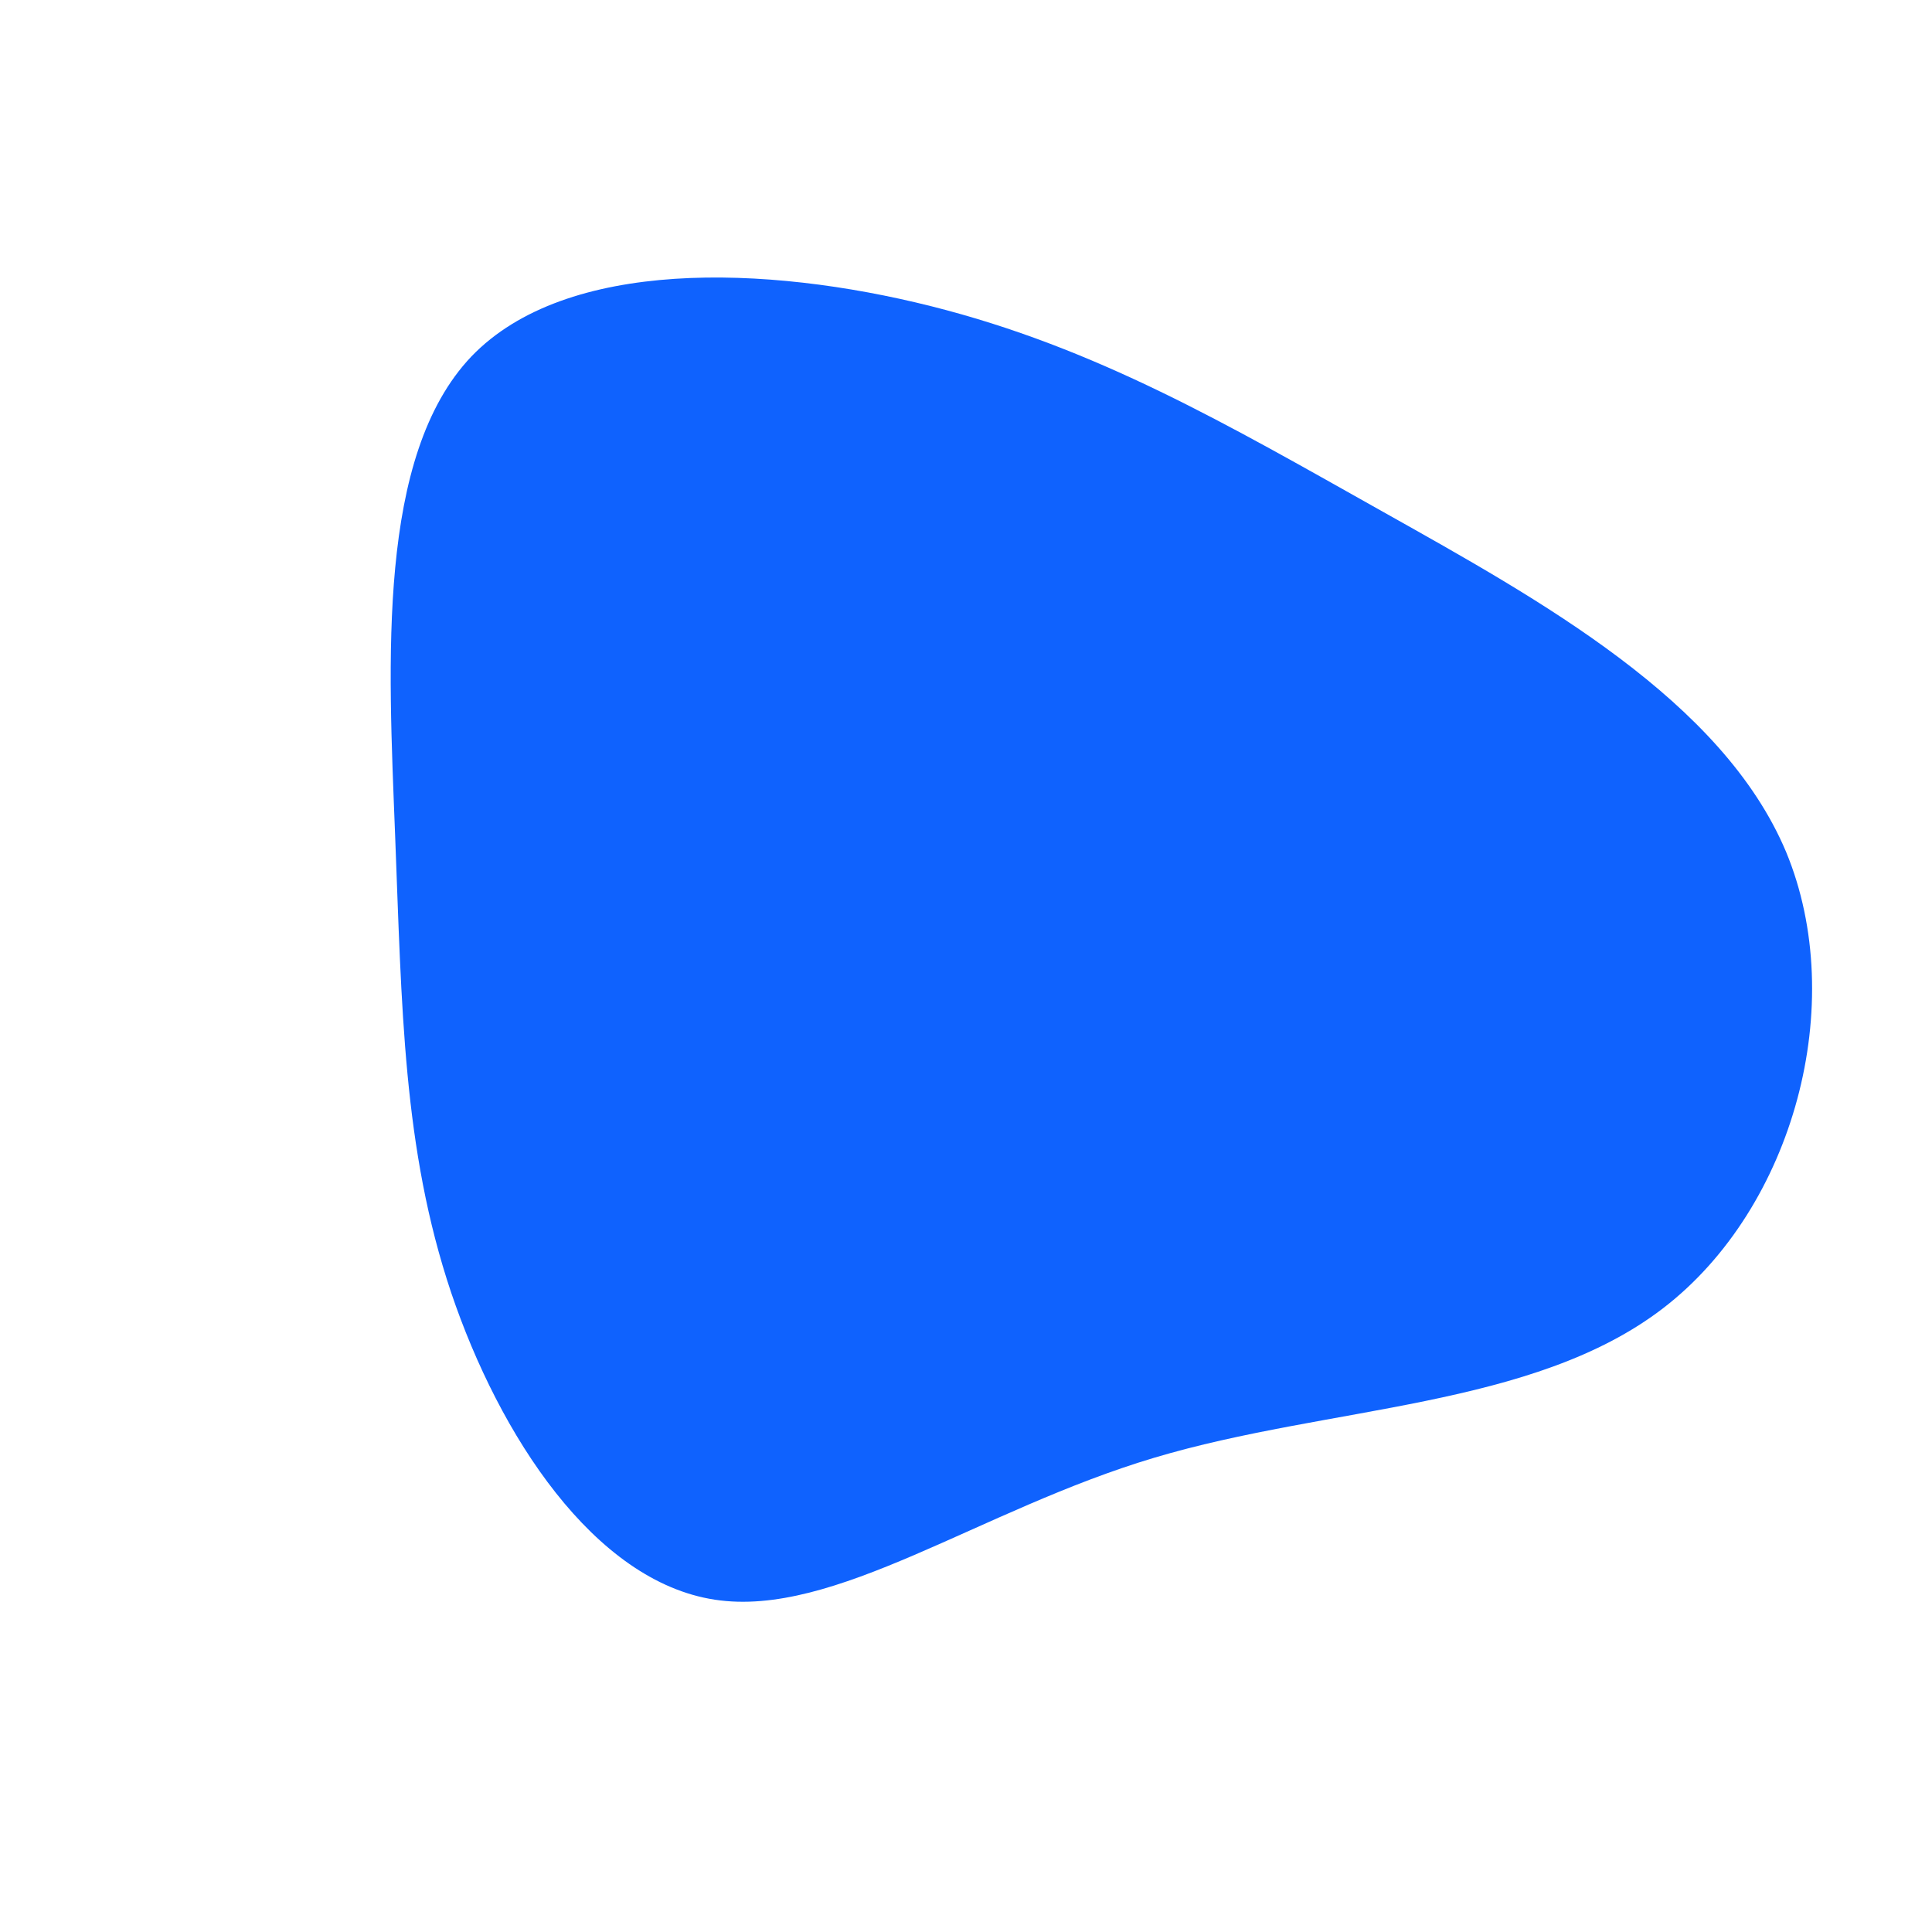
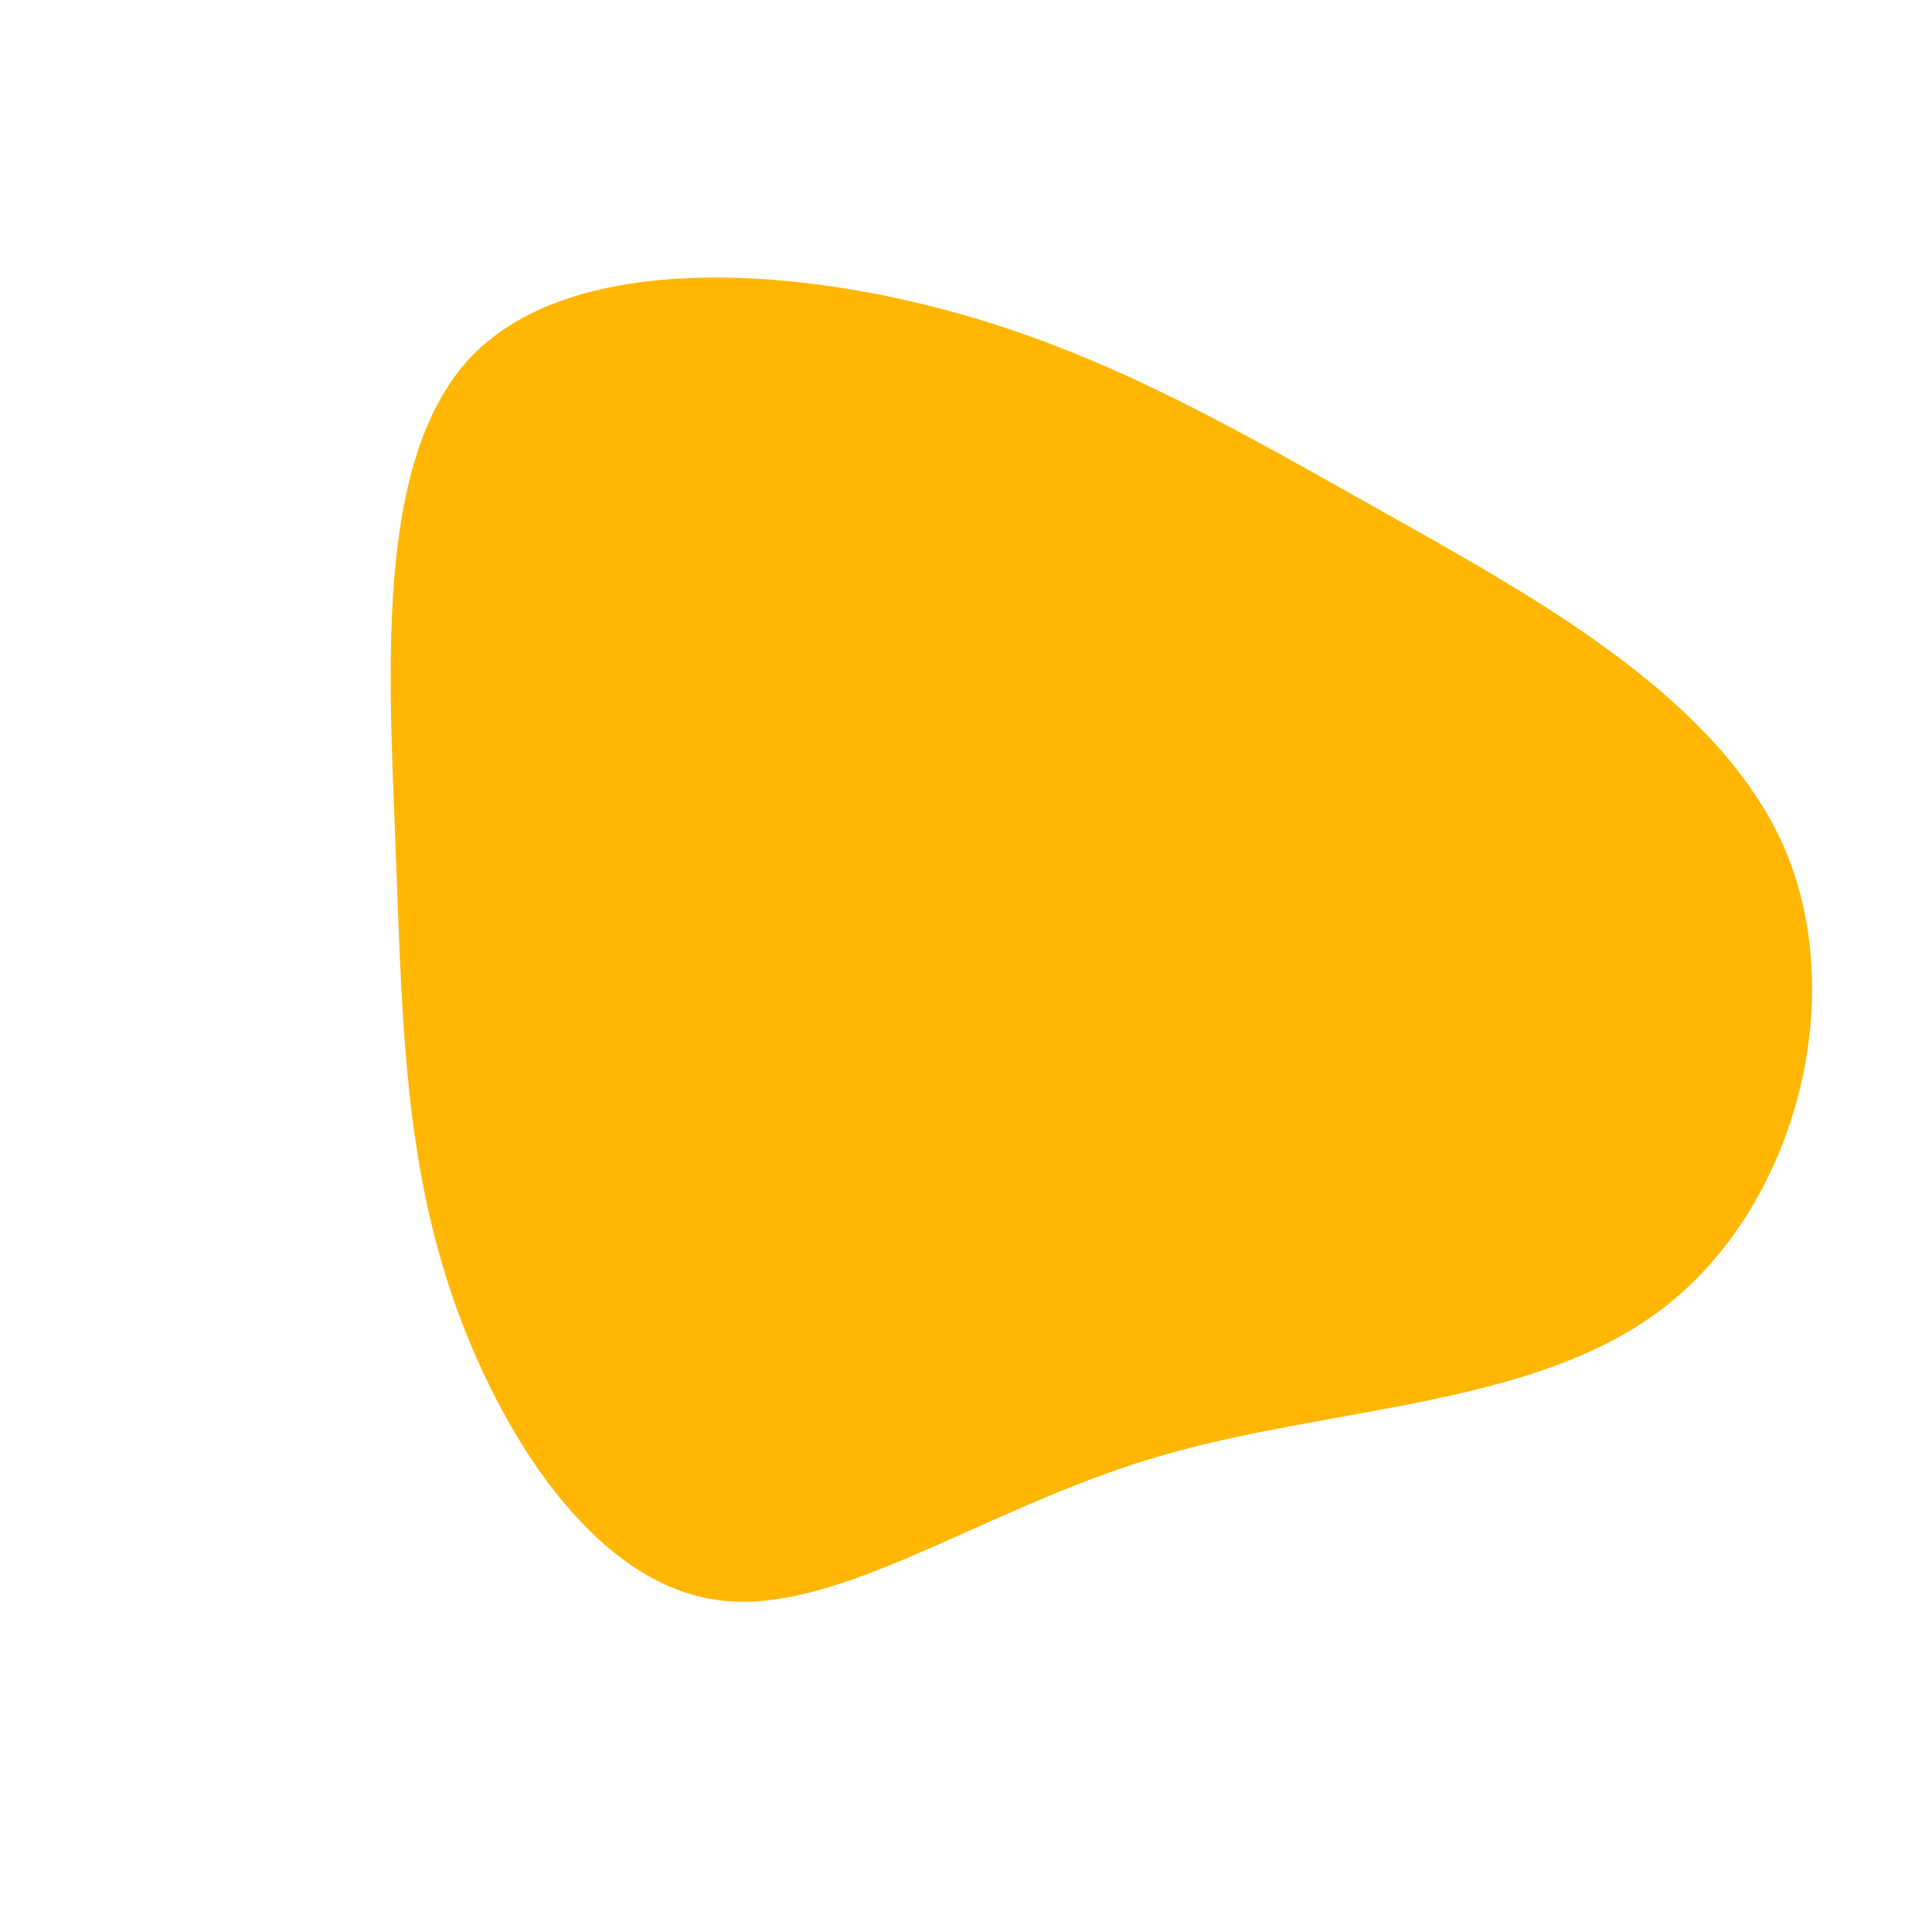
<svg xmlns="http://www.w3.org/2000/svg" viewBox="0 0 200 200">
-   <path fill="#0F62FE" d="M43.2,-47C59.4,-37.9,78.3,-27.5,84.9,-11.8C91.4,3.9,85.7,25,72.2,35.4C58.7,45.8,37.6,45.5,19.5,50.9C1.4,56.3,-13.6,67.5,-26,65.6C-38.5,63.7,-48.3,48.6,-53.3,33.8C-58.3,18.9,-58.4,4.3,-59.1,-13.6C-59.8,-31.6,-61,-52.8,-51.2,-63.1C-41.4,-73.3,-20.7,-72.6,-3.6,-68.3C13.5,-64,27,-56.1,43.2,-47Z" transform="translate(100 100)" />
+   <path fill="#ffb703" d="M43.2,-47C59.4,-37.9,78.3,-27.5,84.9,-11.8C91.4,3.9,85.7,25,72.2,35.4C58.7,45.8,37.6,45.5,19.5,50.9C1.4,56.3,-13.6,67.5,-26,65.6C-38.5,63.7,-48.3,48.6,-53.3,33.8C-58.3,18.9,-58.4,4.3,-59.1,-13.6C-59.8,-31.6,-61,-52.8,-51.2,-63.1C-41.4,-73.3,-20.7,-72.6,-3.6,-68.3C13.5,-64,27,-56.1,43.2,-47Z" transform="translate(100 100)" />
</svg>
